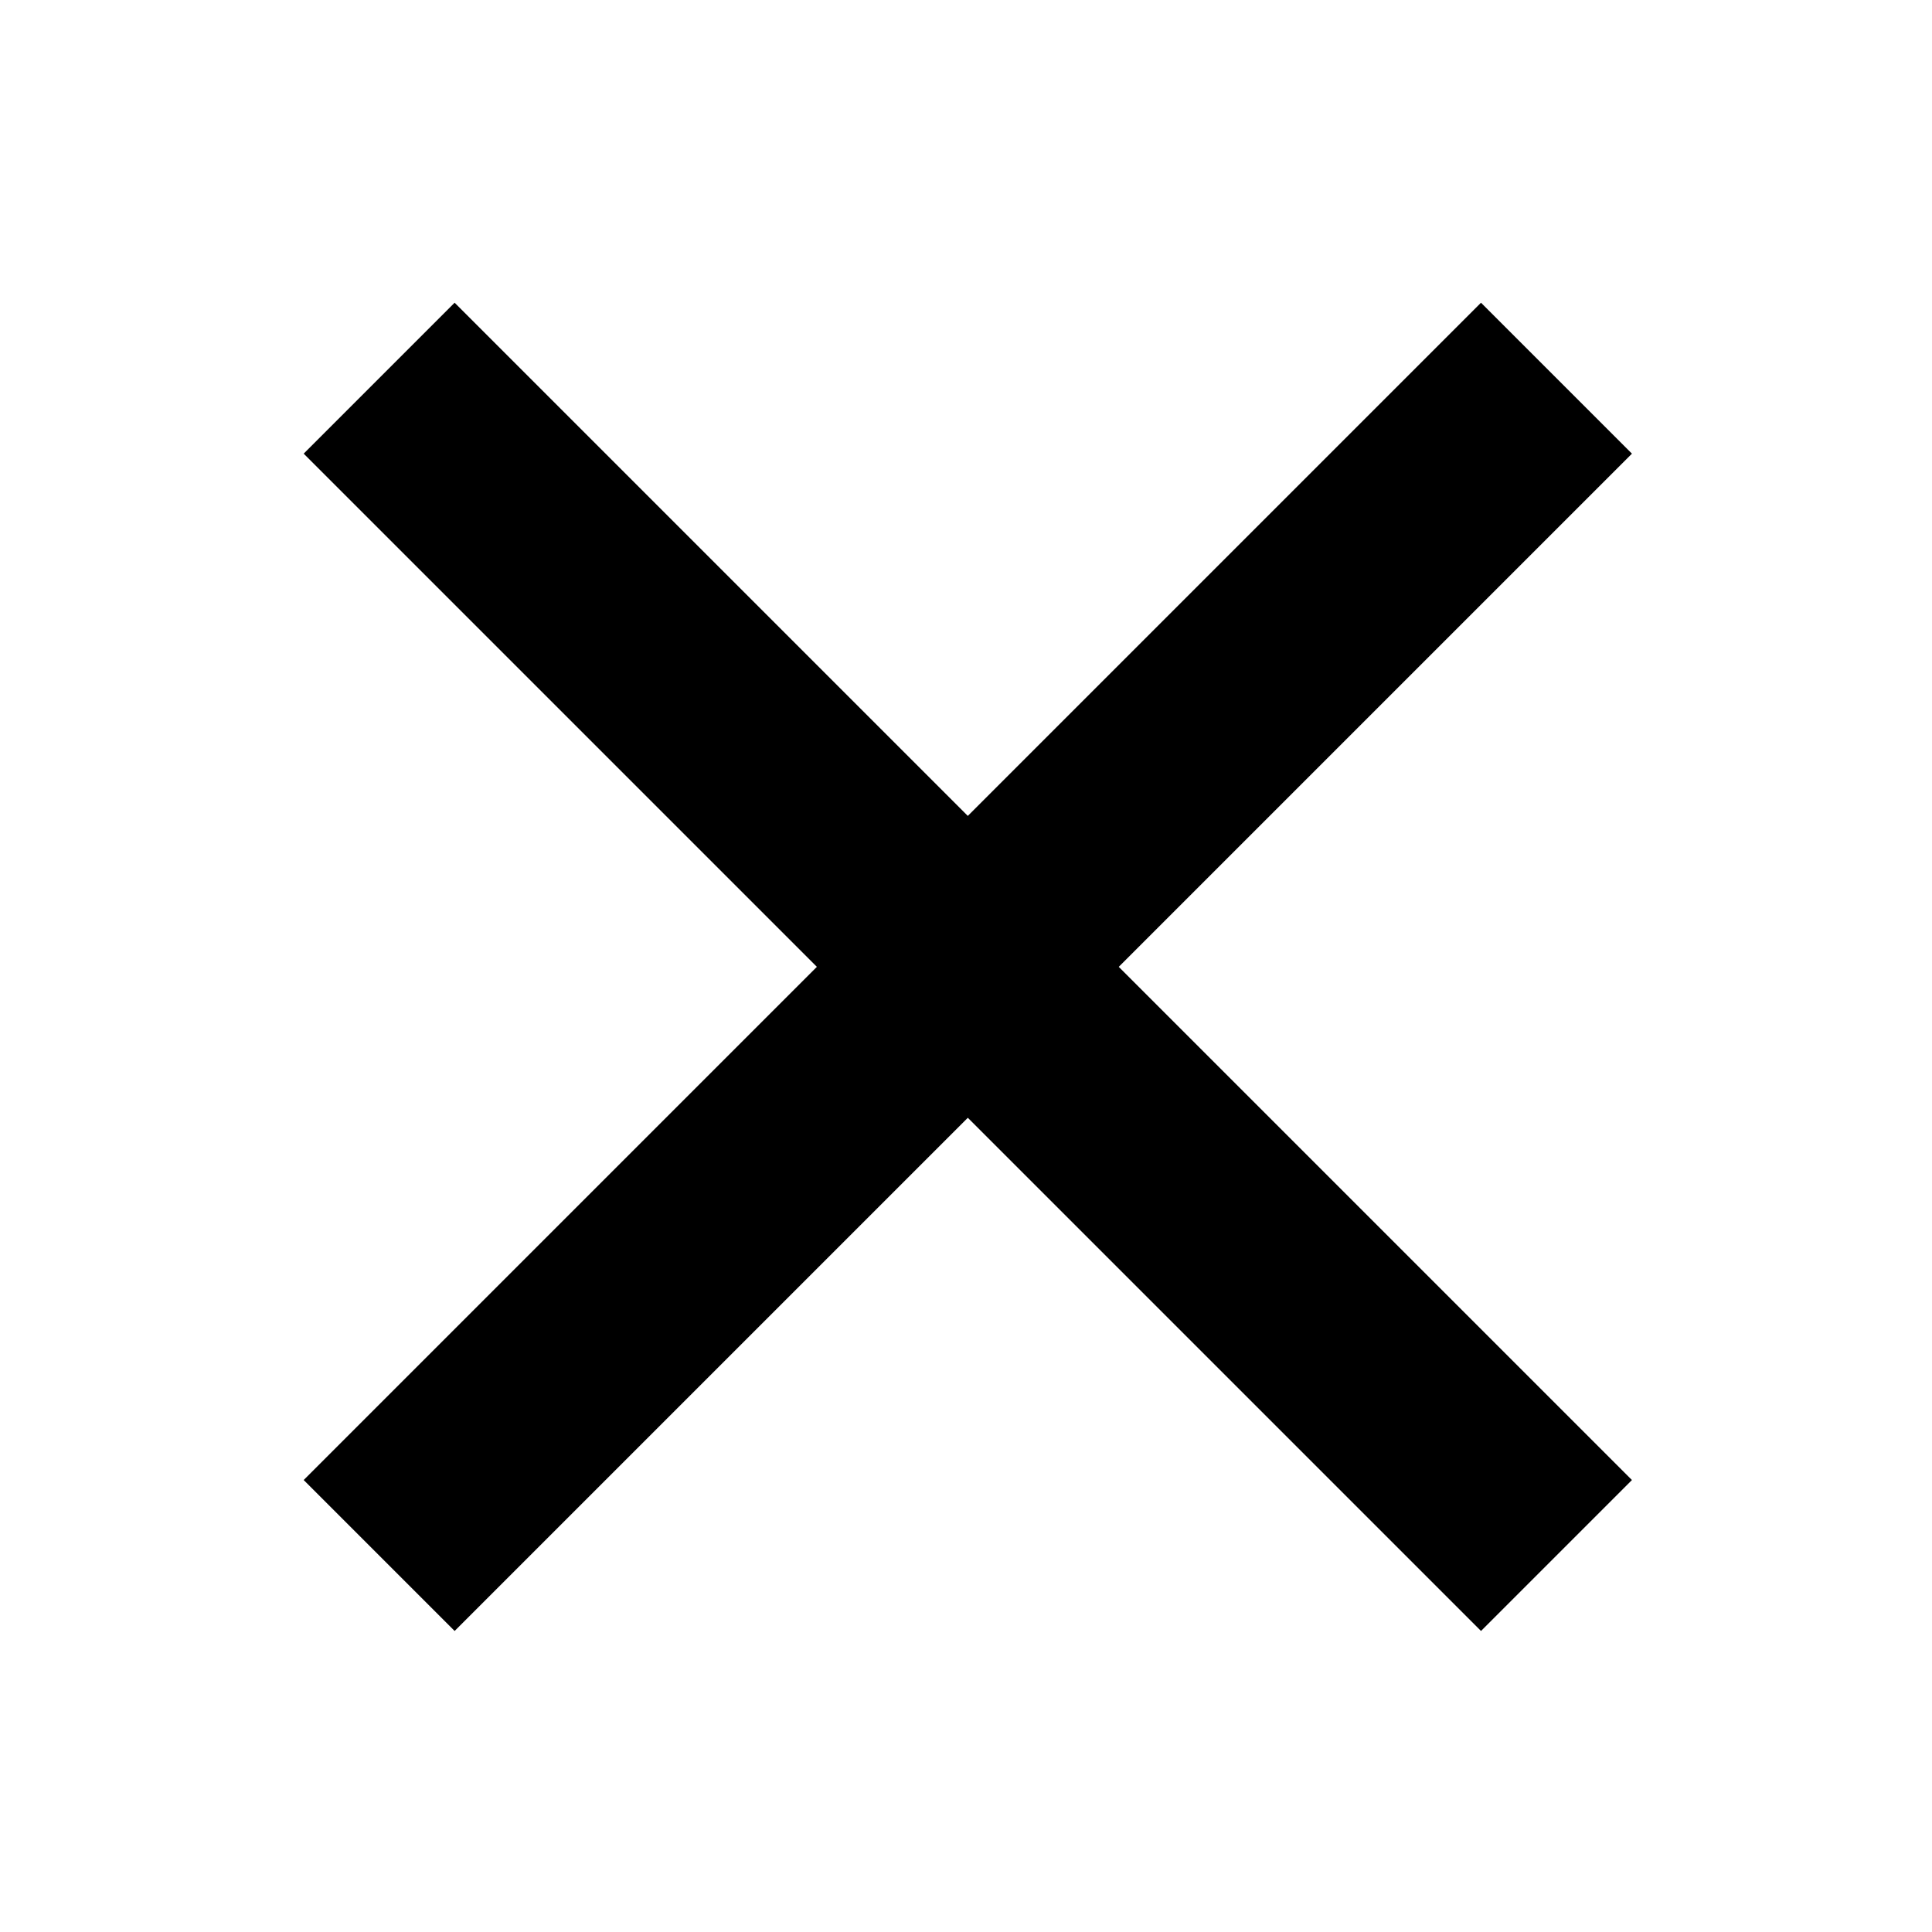
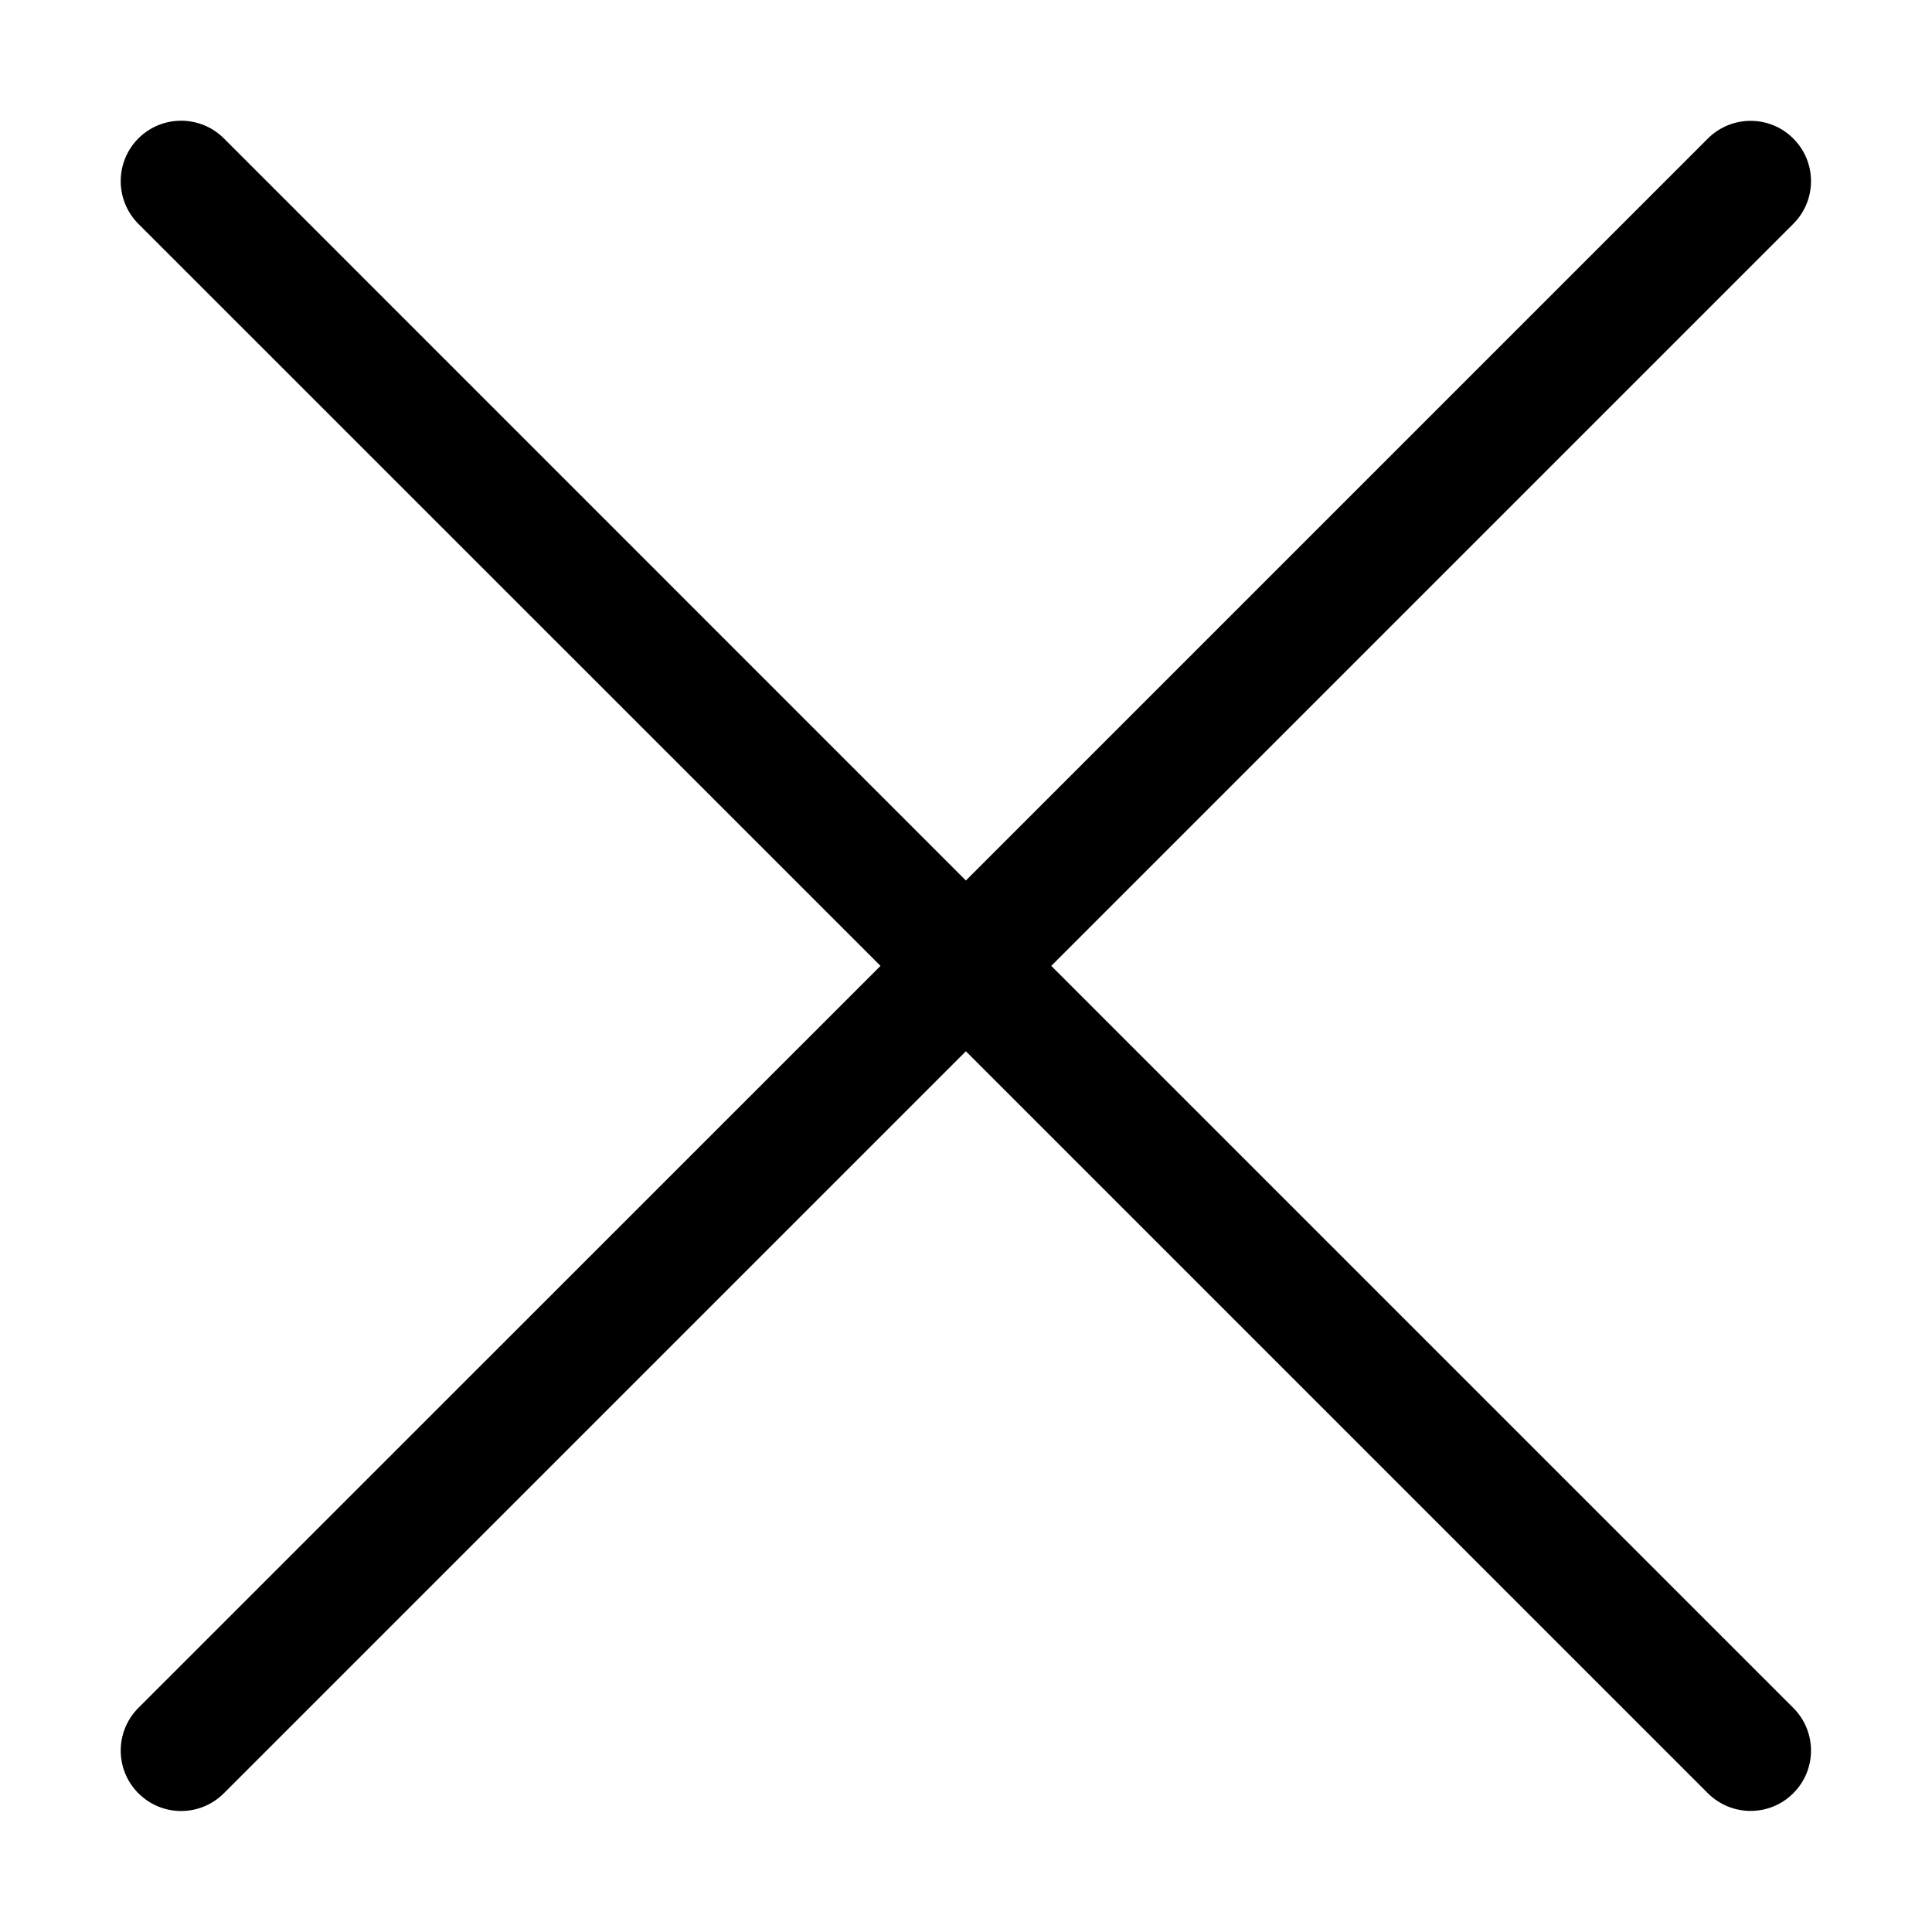
- <svg xmlns="http://www.w3.org/2000/svg" version="1.1" width="32" height="32" viewBox="0 0 32 32">
-   <path d="M27.030 7.514l-2.5-2.5-8.5 8.5-8.5-8.5-2.5 2.5 8.5 8.5-8.5 8.5 2.5 2.5 8.5-8.5 8.5 8.5 2.5-2.5-8.5-8.5z" />
+ <svg xmlns="http://www.w3.org/2000/svg" width="16" height="16" viewBox="0 0 16 16" fill="none">
+   <path fill-rule="evenodd" clip-rule="evenodd" d="M1.854 1.146C1.658 0.951 1.342 0.951 1.146 1.146C0.951 1.342 0.951 1.658 1.146 1.854L7.292 7.999L1.146 14.144C0.951 14.34 0.951 14.656 1.146 14.851C1.342 15.047 1.658 15.047 1.854 14.851L7.999 8.706L14.144 14.851C14.34 15.046 14.656 15.046 14.851 14.851C15.047 14.656 15.047 14.339 14.851 14.144L8.706 7.999L14.851 1.854C15.047 1.659 15.047 1.342 14.851 1.147C14.656 0.952 14.34 0.952 14.144 1.147L7.999 7.292L1.854 1.146Z" fill="black" />
</svg>
